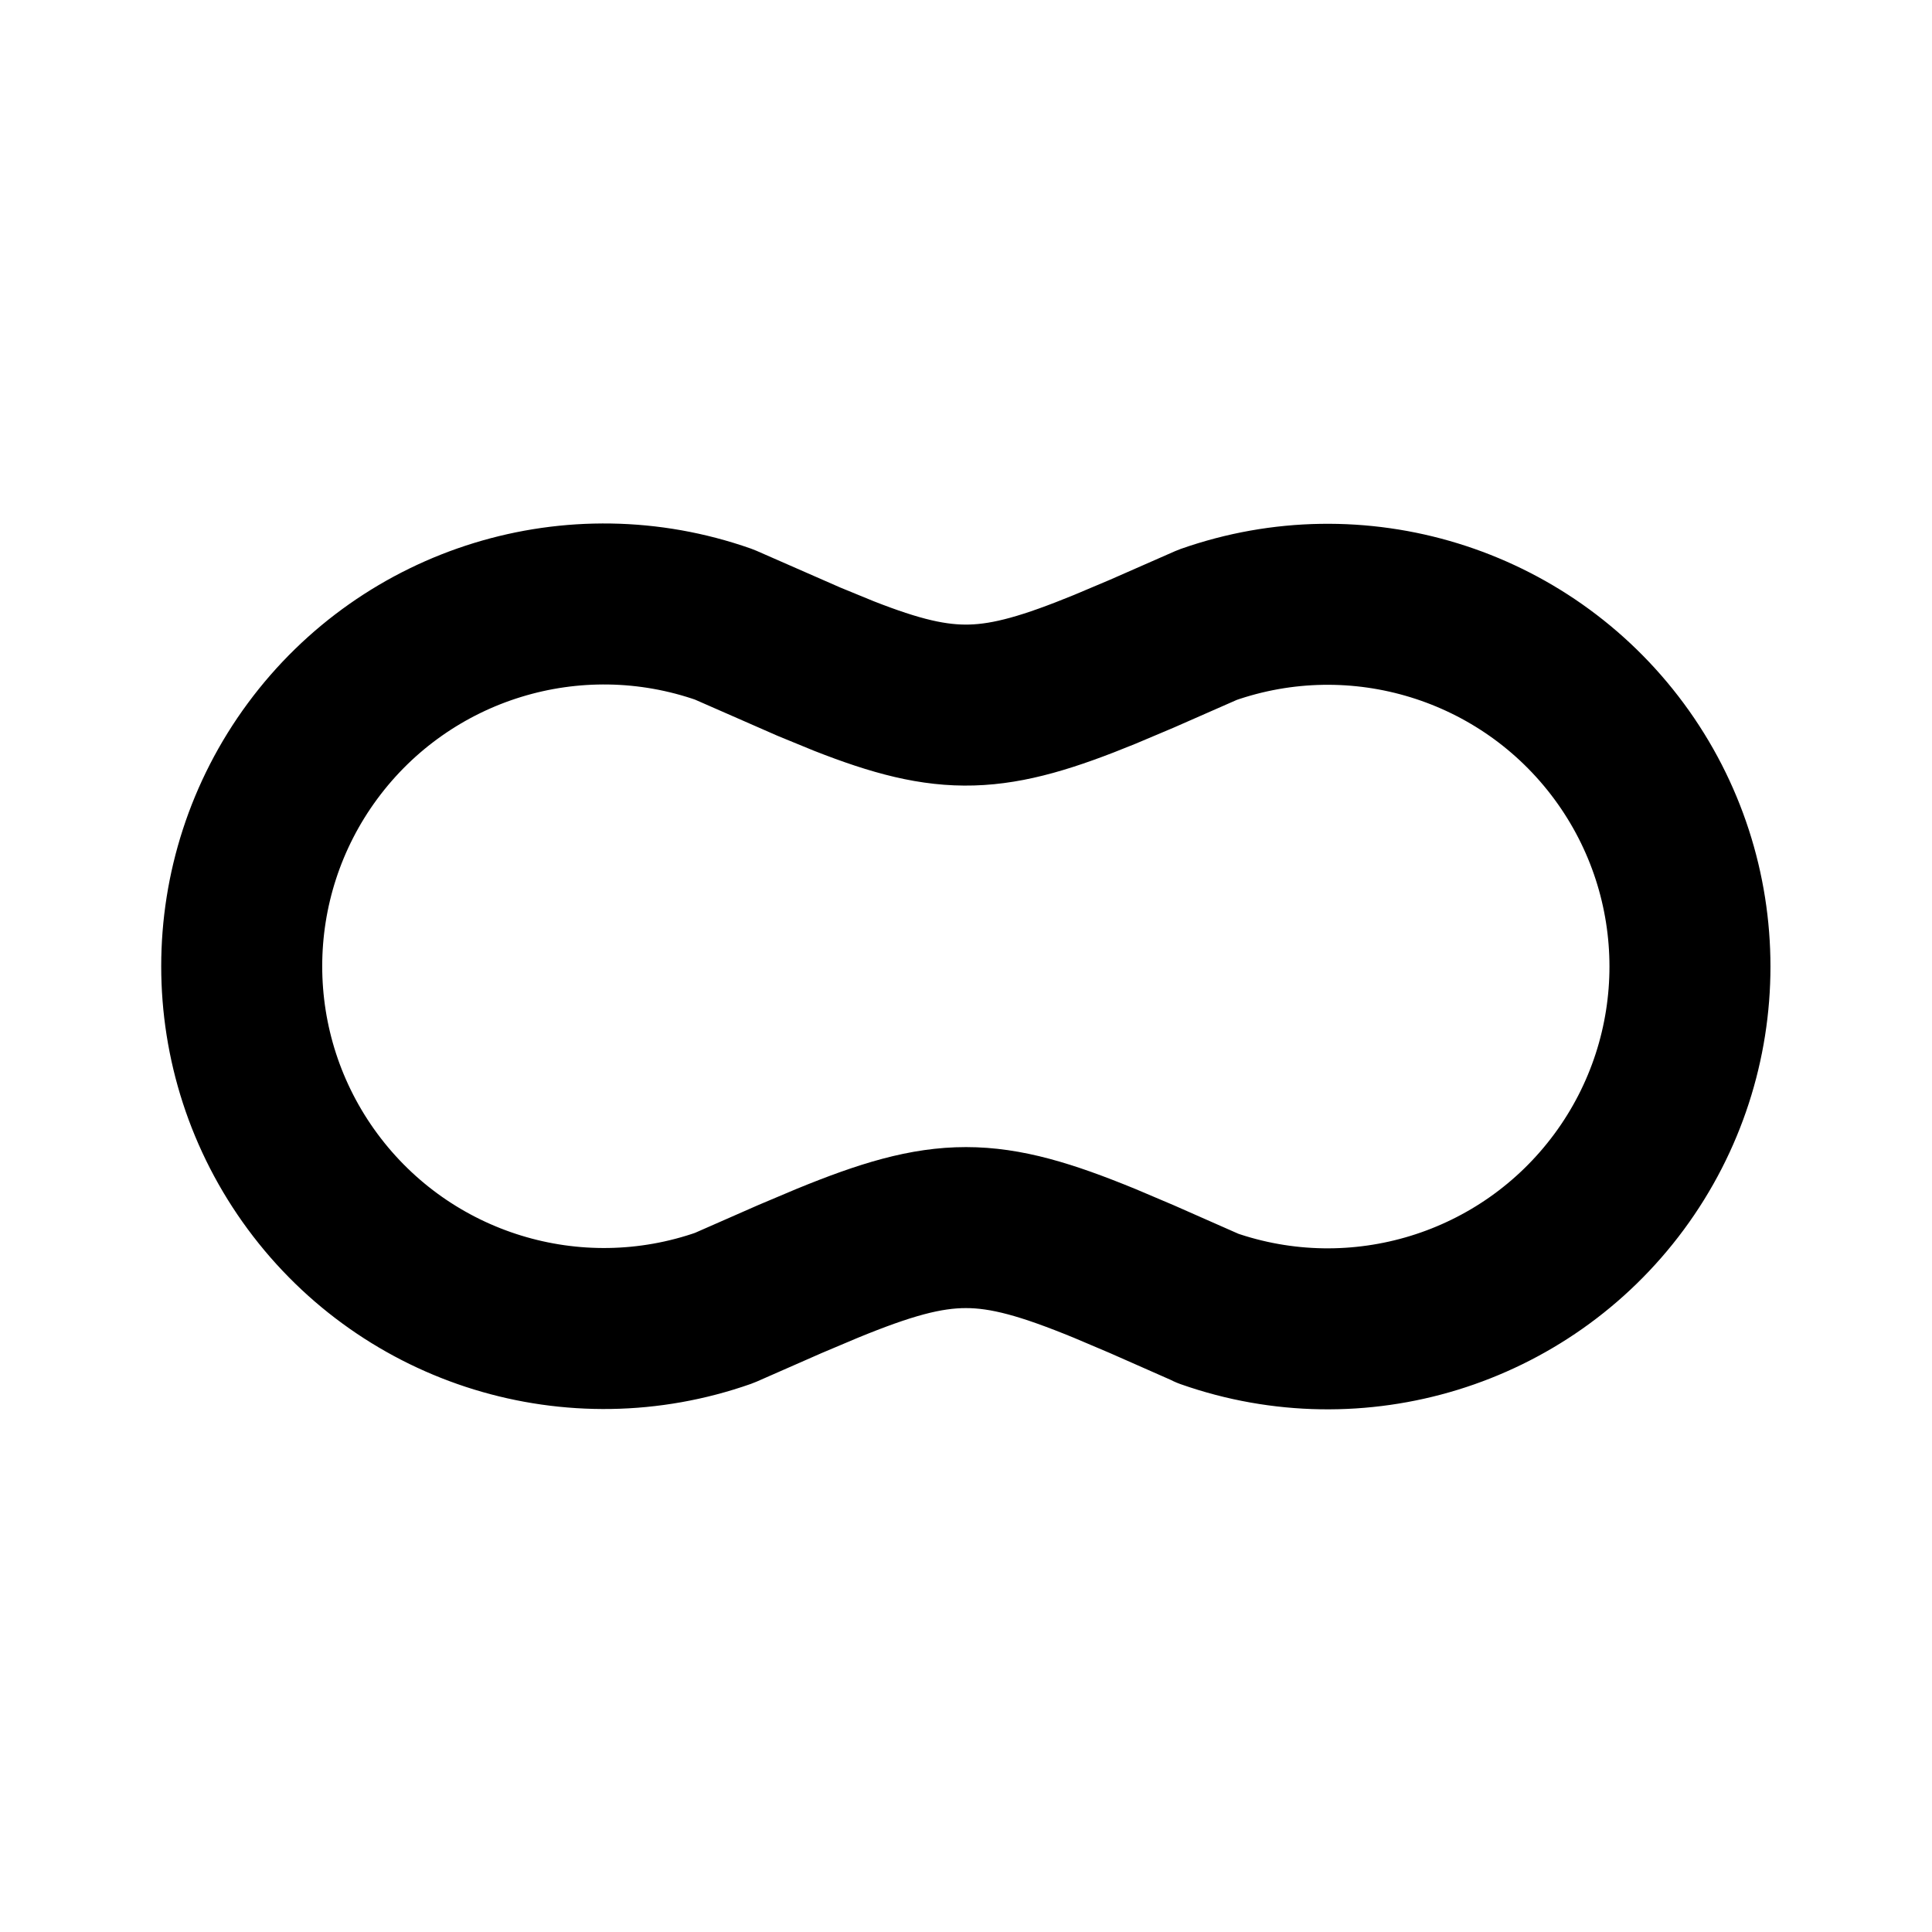
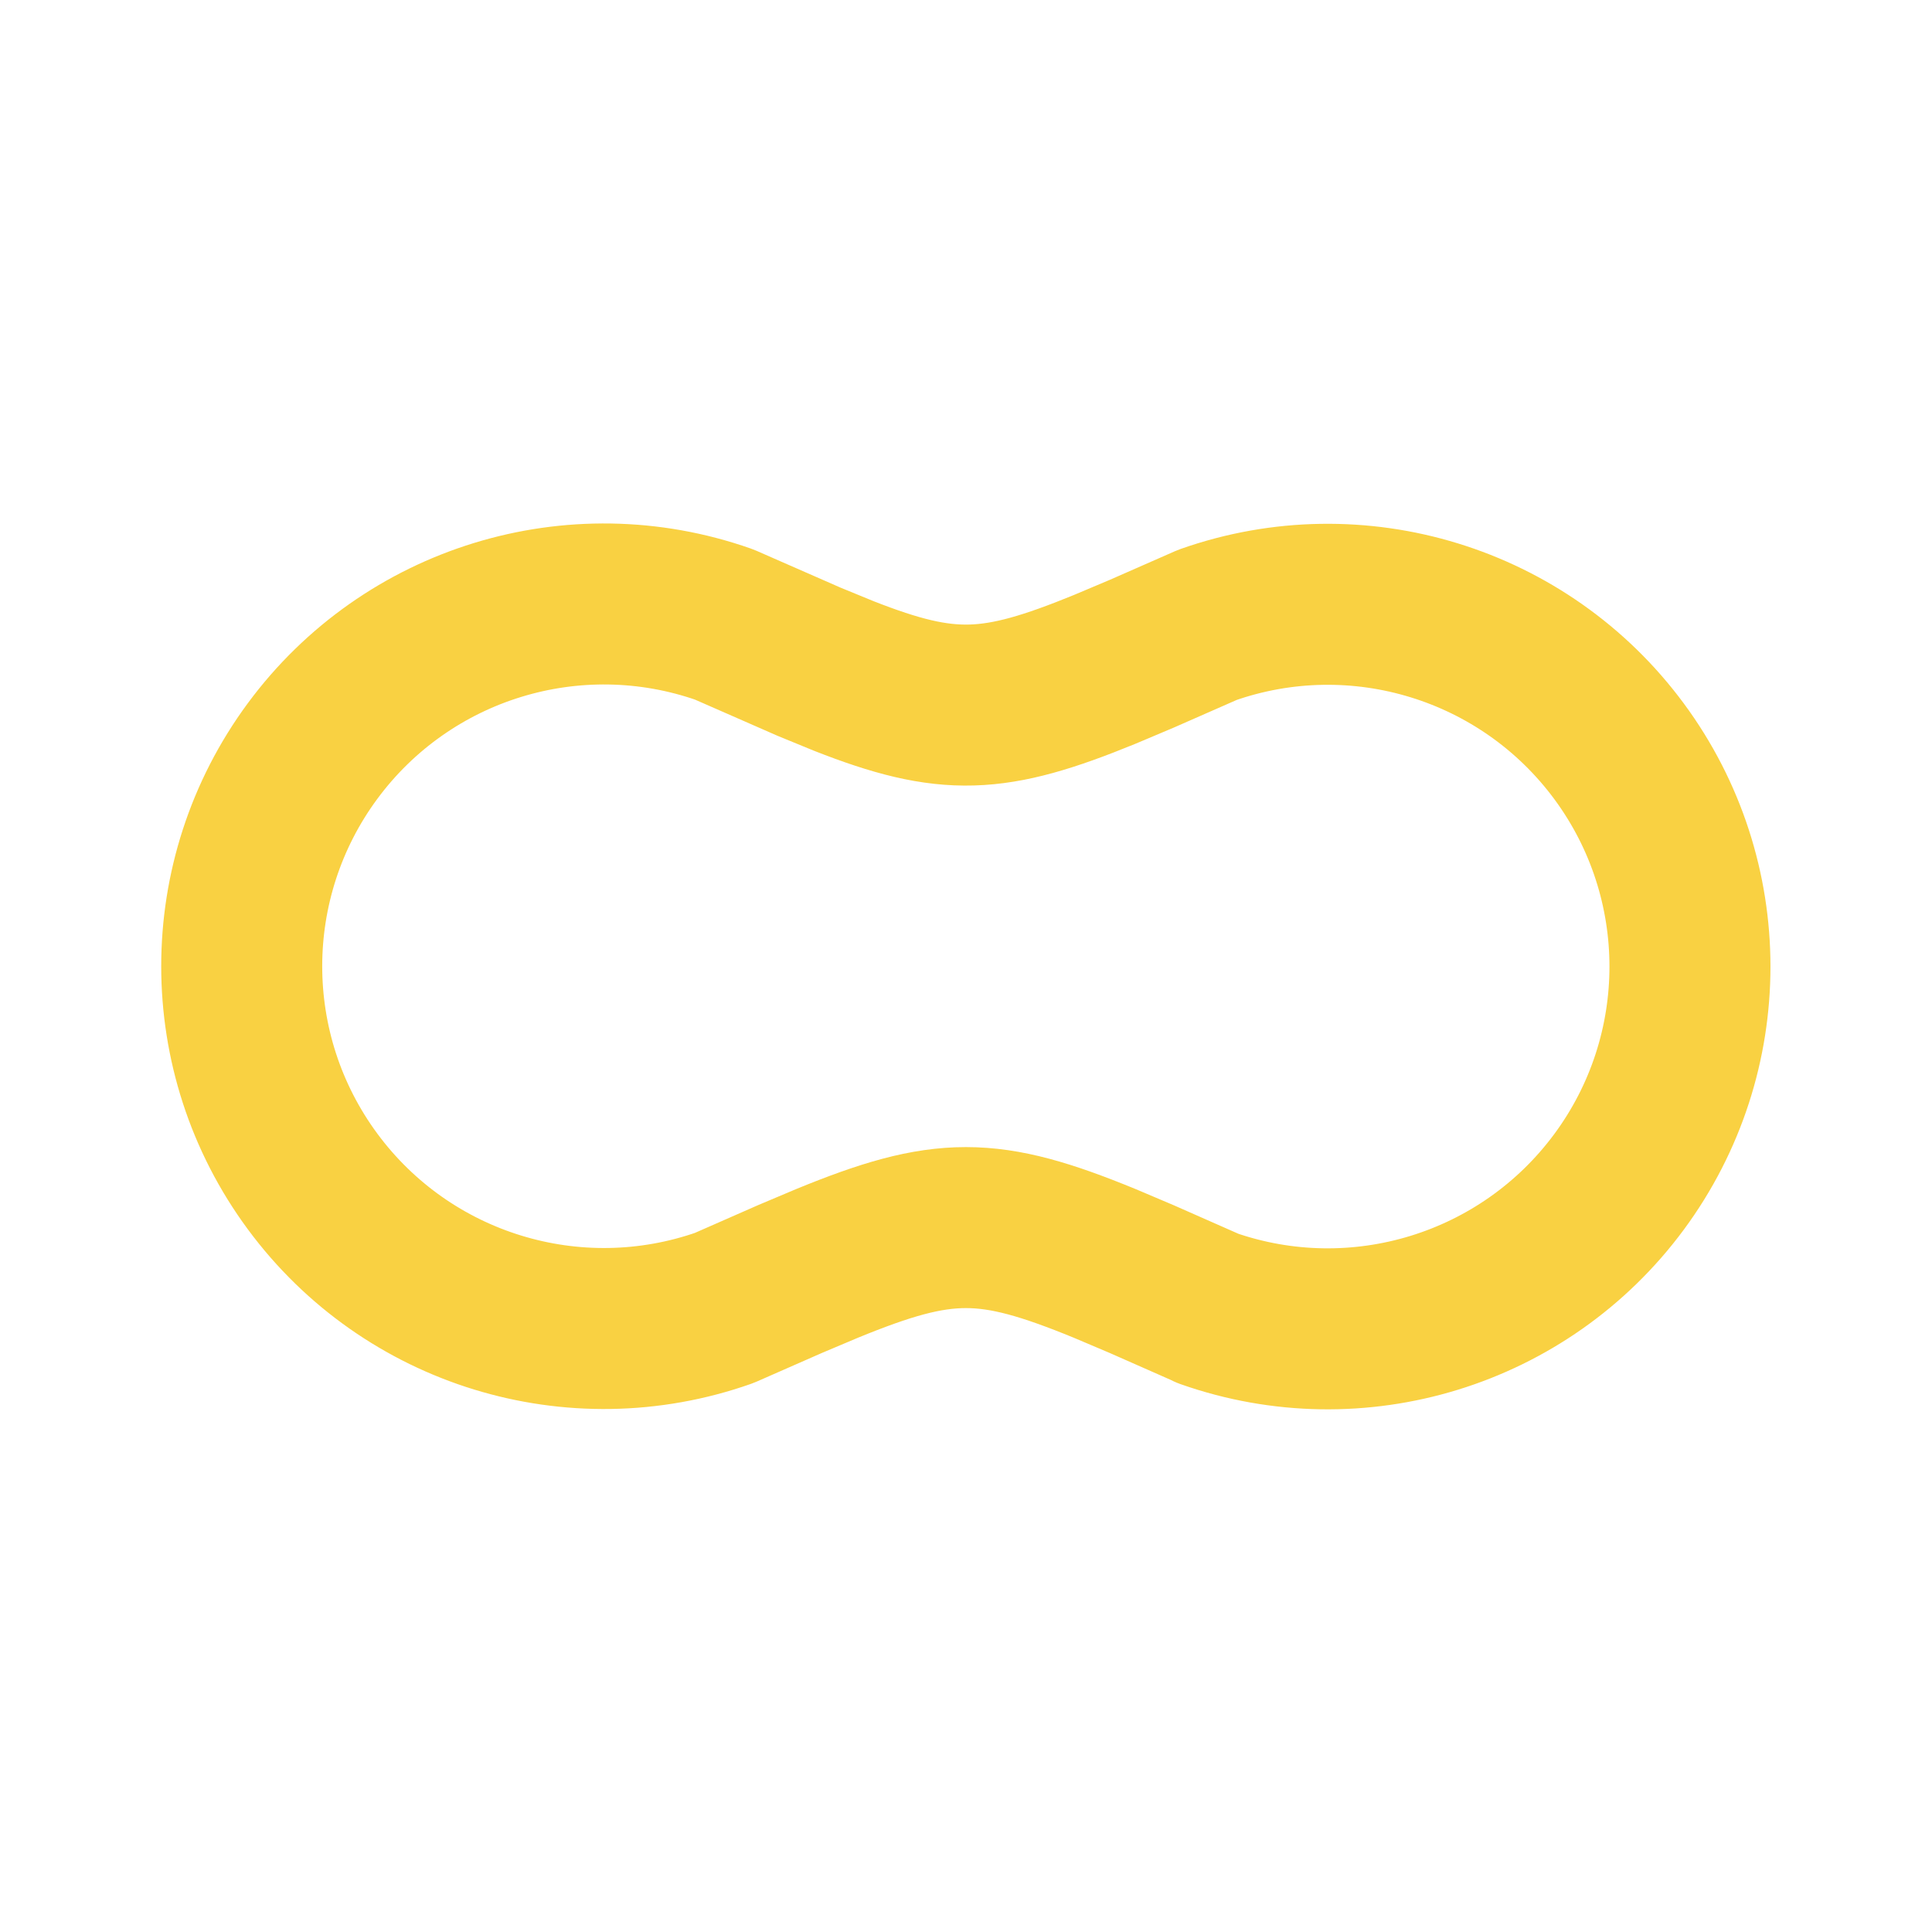
- <svg xmlns="http://www.w3.org/2000/svg" stroke="currentColor" fill="none" stroke-width="2" viewBox="0 0 24 24" stroke-linecap="round" stroke-linejoin="round" height="1em" width="1em">
+ <svg xmlns="http://www.w3.org/2000/svg" stroke="#f9d142" fill="none" stroke-width="2" viewBox="0 0 24 24" stroke-linecap="round" stroke-linejoin="round" height="1em" width="1em">
  <path stroke="none" d="M0 0h24v24H0z" fill="none" />
  <path d="M15 16.25l-.816 -.36l-.462 -.196c-1.444 -.592 -2 -.593 -3.447 0l-.462 .195l-.817 .359a4.5 4.5 0 1 1 0 -8.49v0l1.054 .462l.434 .178c1.292 .507 1.863 .48 3.237 -.082l.462 -.195l.817 -.359a4.5 4.5 0 1 1 0 8.49" />
</svg>
